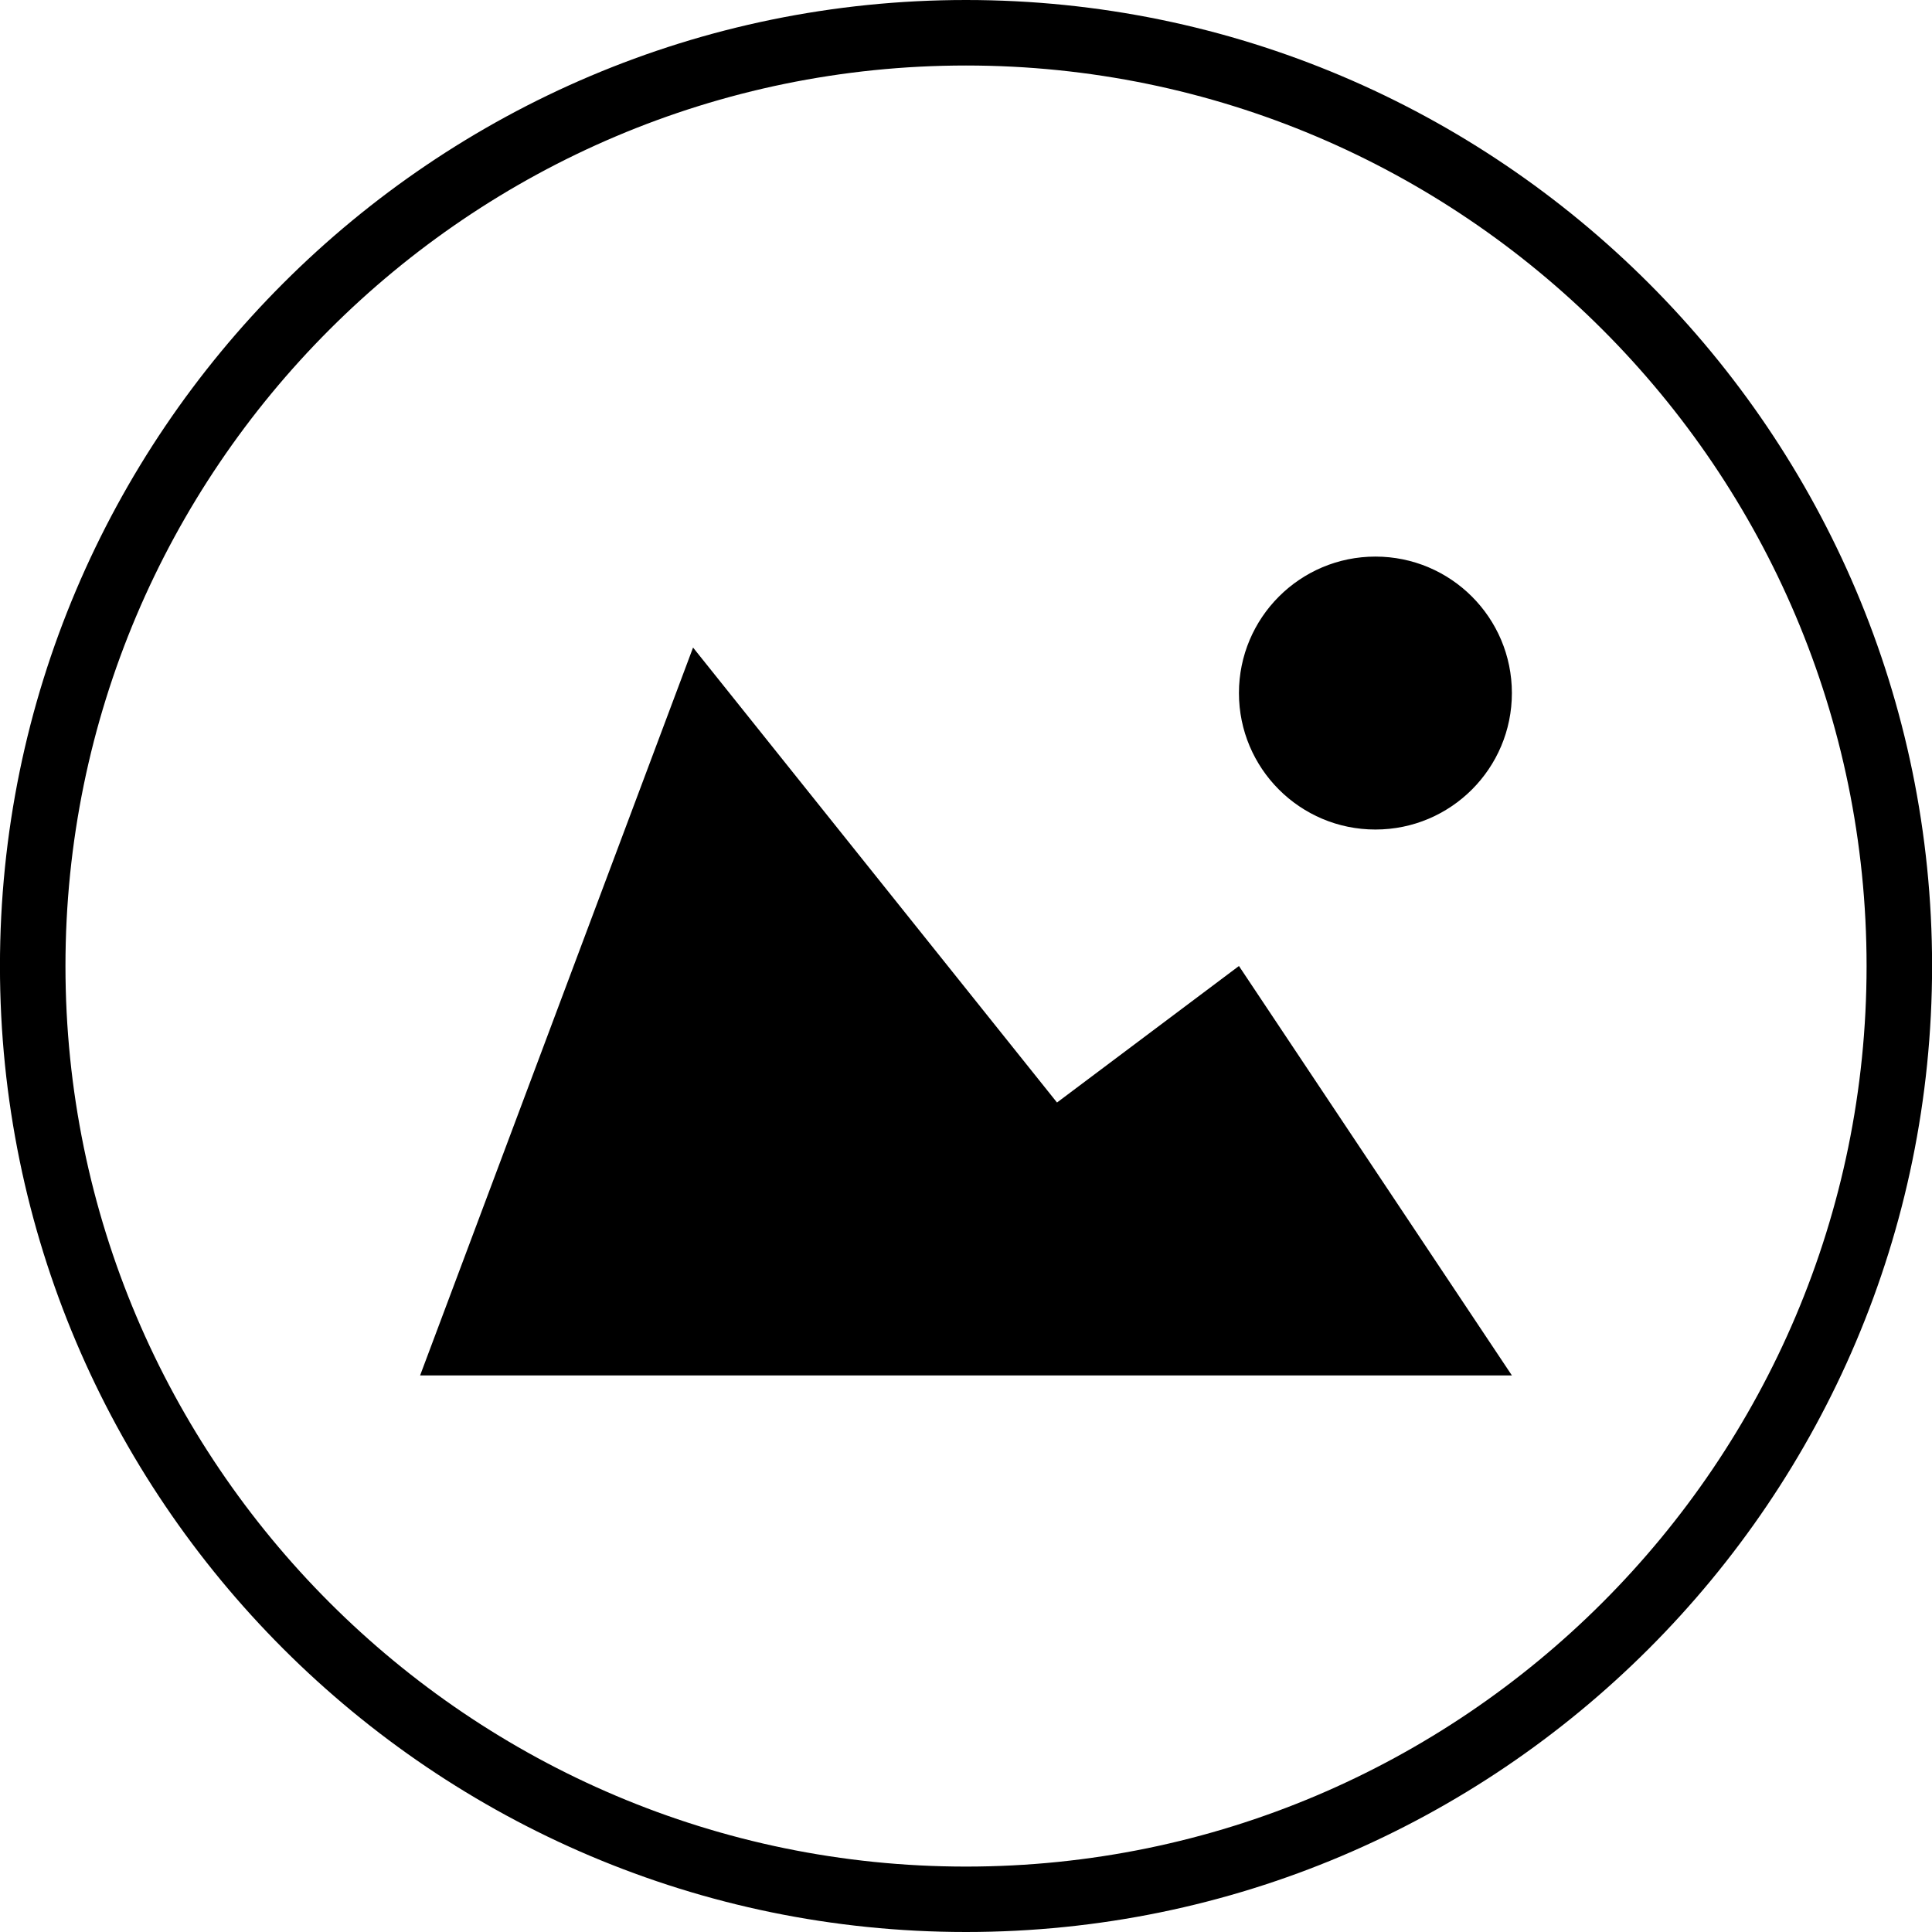
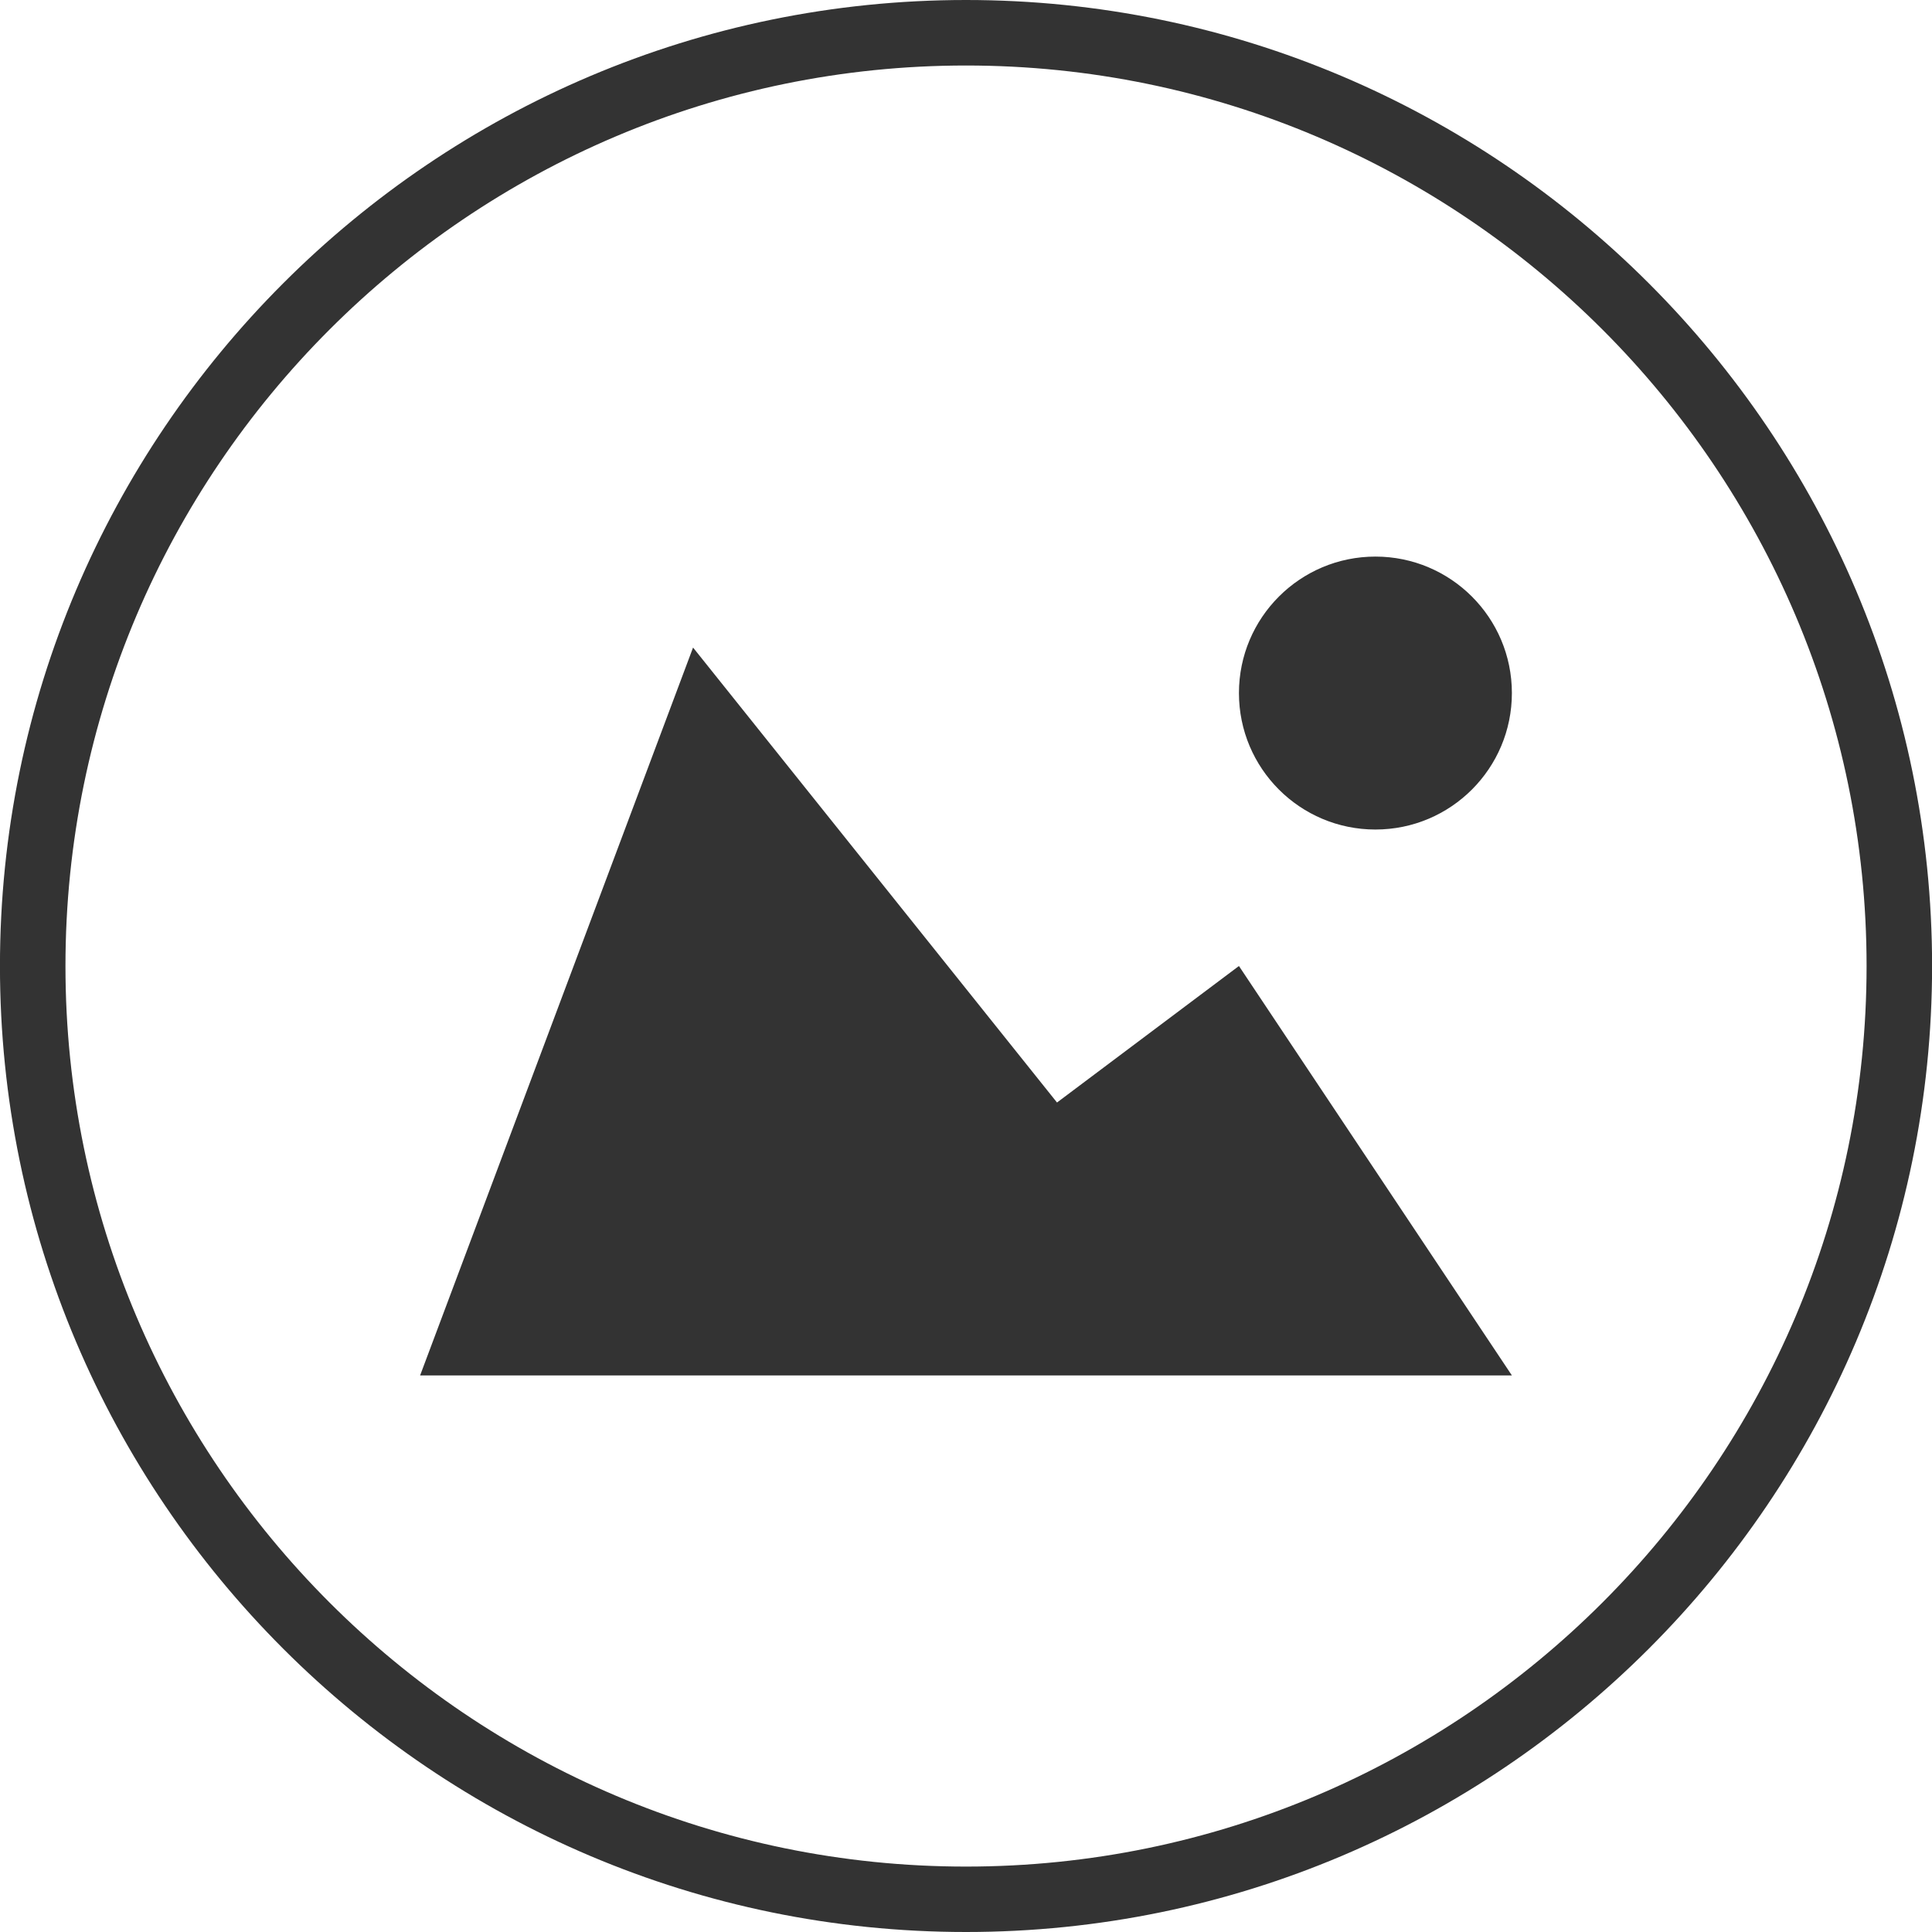
<svg xmlns="http://www.w3.org/2000/svg" version="1.1" id="Capa_1" x="0px" y="0px" width="44.24px" height="44.24px" viewBox="0 0 44.24 44.24" enable-background="new 0 0 44.24 44.24" xml:space="preserve">
  <g>
-     <circle cx="31.495" cy="15.87" r="3.125" />
-     <polygon points="34.62,31.495 9.62,31.495 15.87,14.828 24.204,25.246 28.37,22.12  " />
+     <circle fill="#333333" cx="31.495" cy="15.87" r="3.125" />
+     <polygon fill="#333333" points="34.62,31.495 9.62,31.495 15.87,14.828 24.204,25.246 28.37,22.12  " />
  </g>
-   <path d="M22.12,44.24c-12.197,0-22.121-9.923-22.121-22.119C-0.001,9.924,9.922,0,22.12,0c12.198,0,22.122,9.924,22.122,22.121  C44.241,34.319,34.315,44.24,22.12,44.24z M22.12,1.5c-11.37,0-20.621,9.251-20.621,20.621S10.75,42.742,22.12,42.742  c11.37,0,20.622-9.251,20.622-20.621S33.489,1.5,22.12,1.5z" />
+   <path fill="#333333" d="M22.12,44.24c-12.197,0-22.121-9.923-22.121-22.119C-0.001,9.924,9.922,0,22.12,0  c12.197,0,22.122,9.924,22.122,22.121C44.241,34.319,34.315,44.24,22.12,44.24z M22.12,1.5c-11.37,0-20.621,9.251-20.621,20.621  S10.75,42.742,22.12,42.742s20.622-9.251,20.622-20.621S33.489,1.5,22.12,1.5z" />
</svg>
